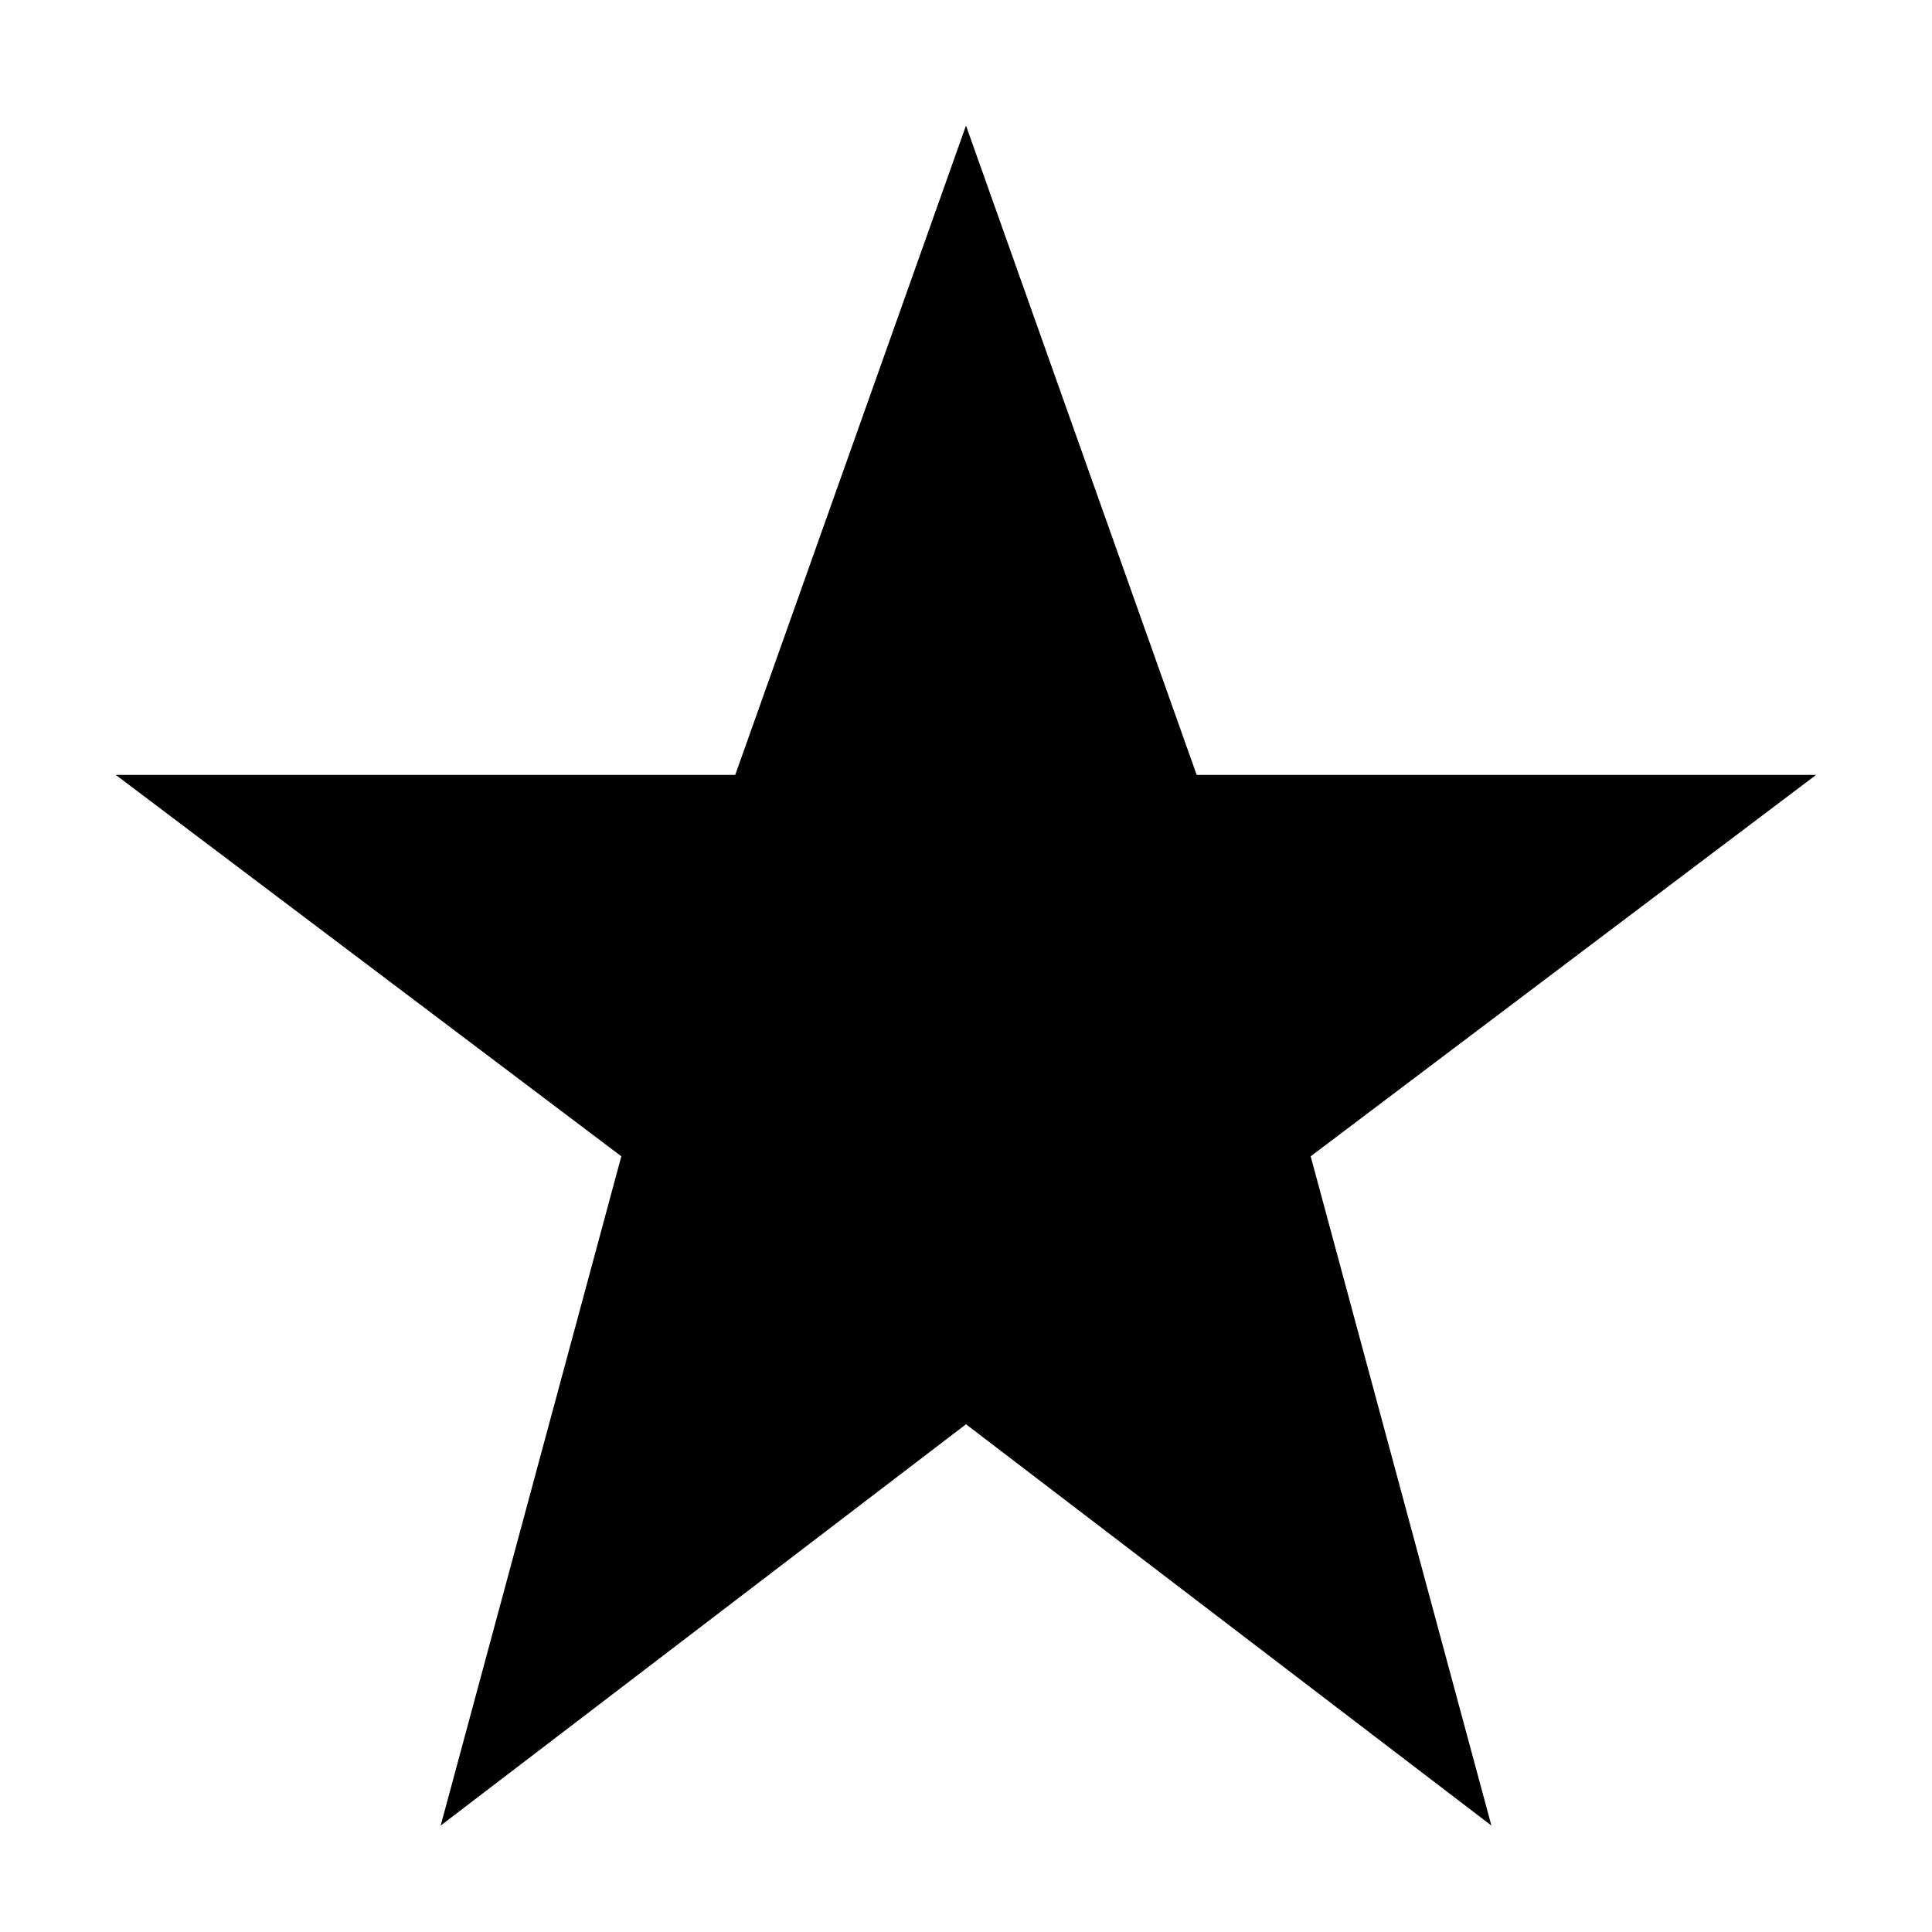
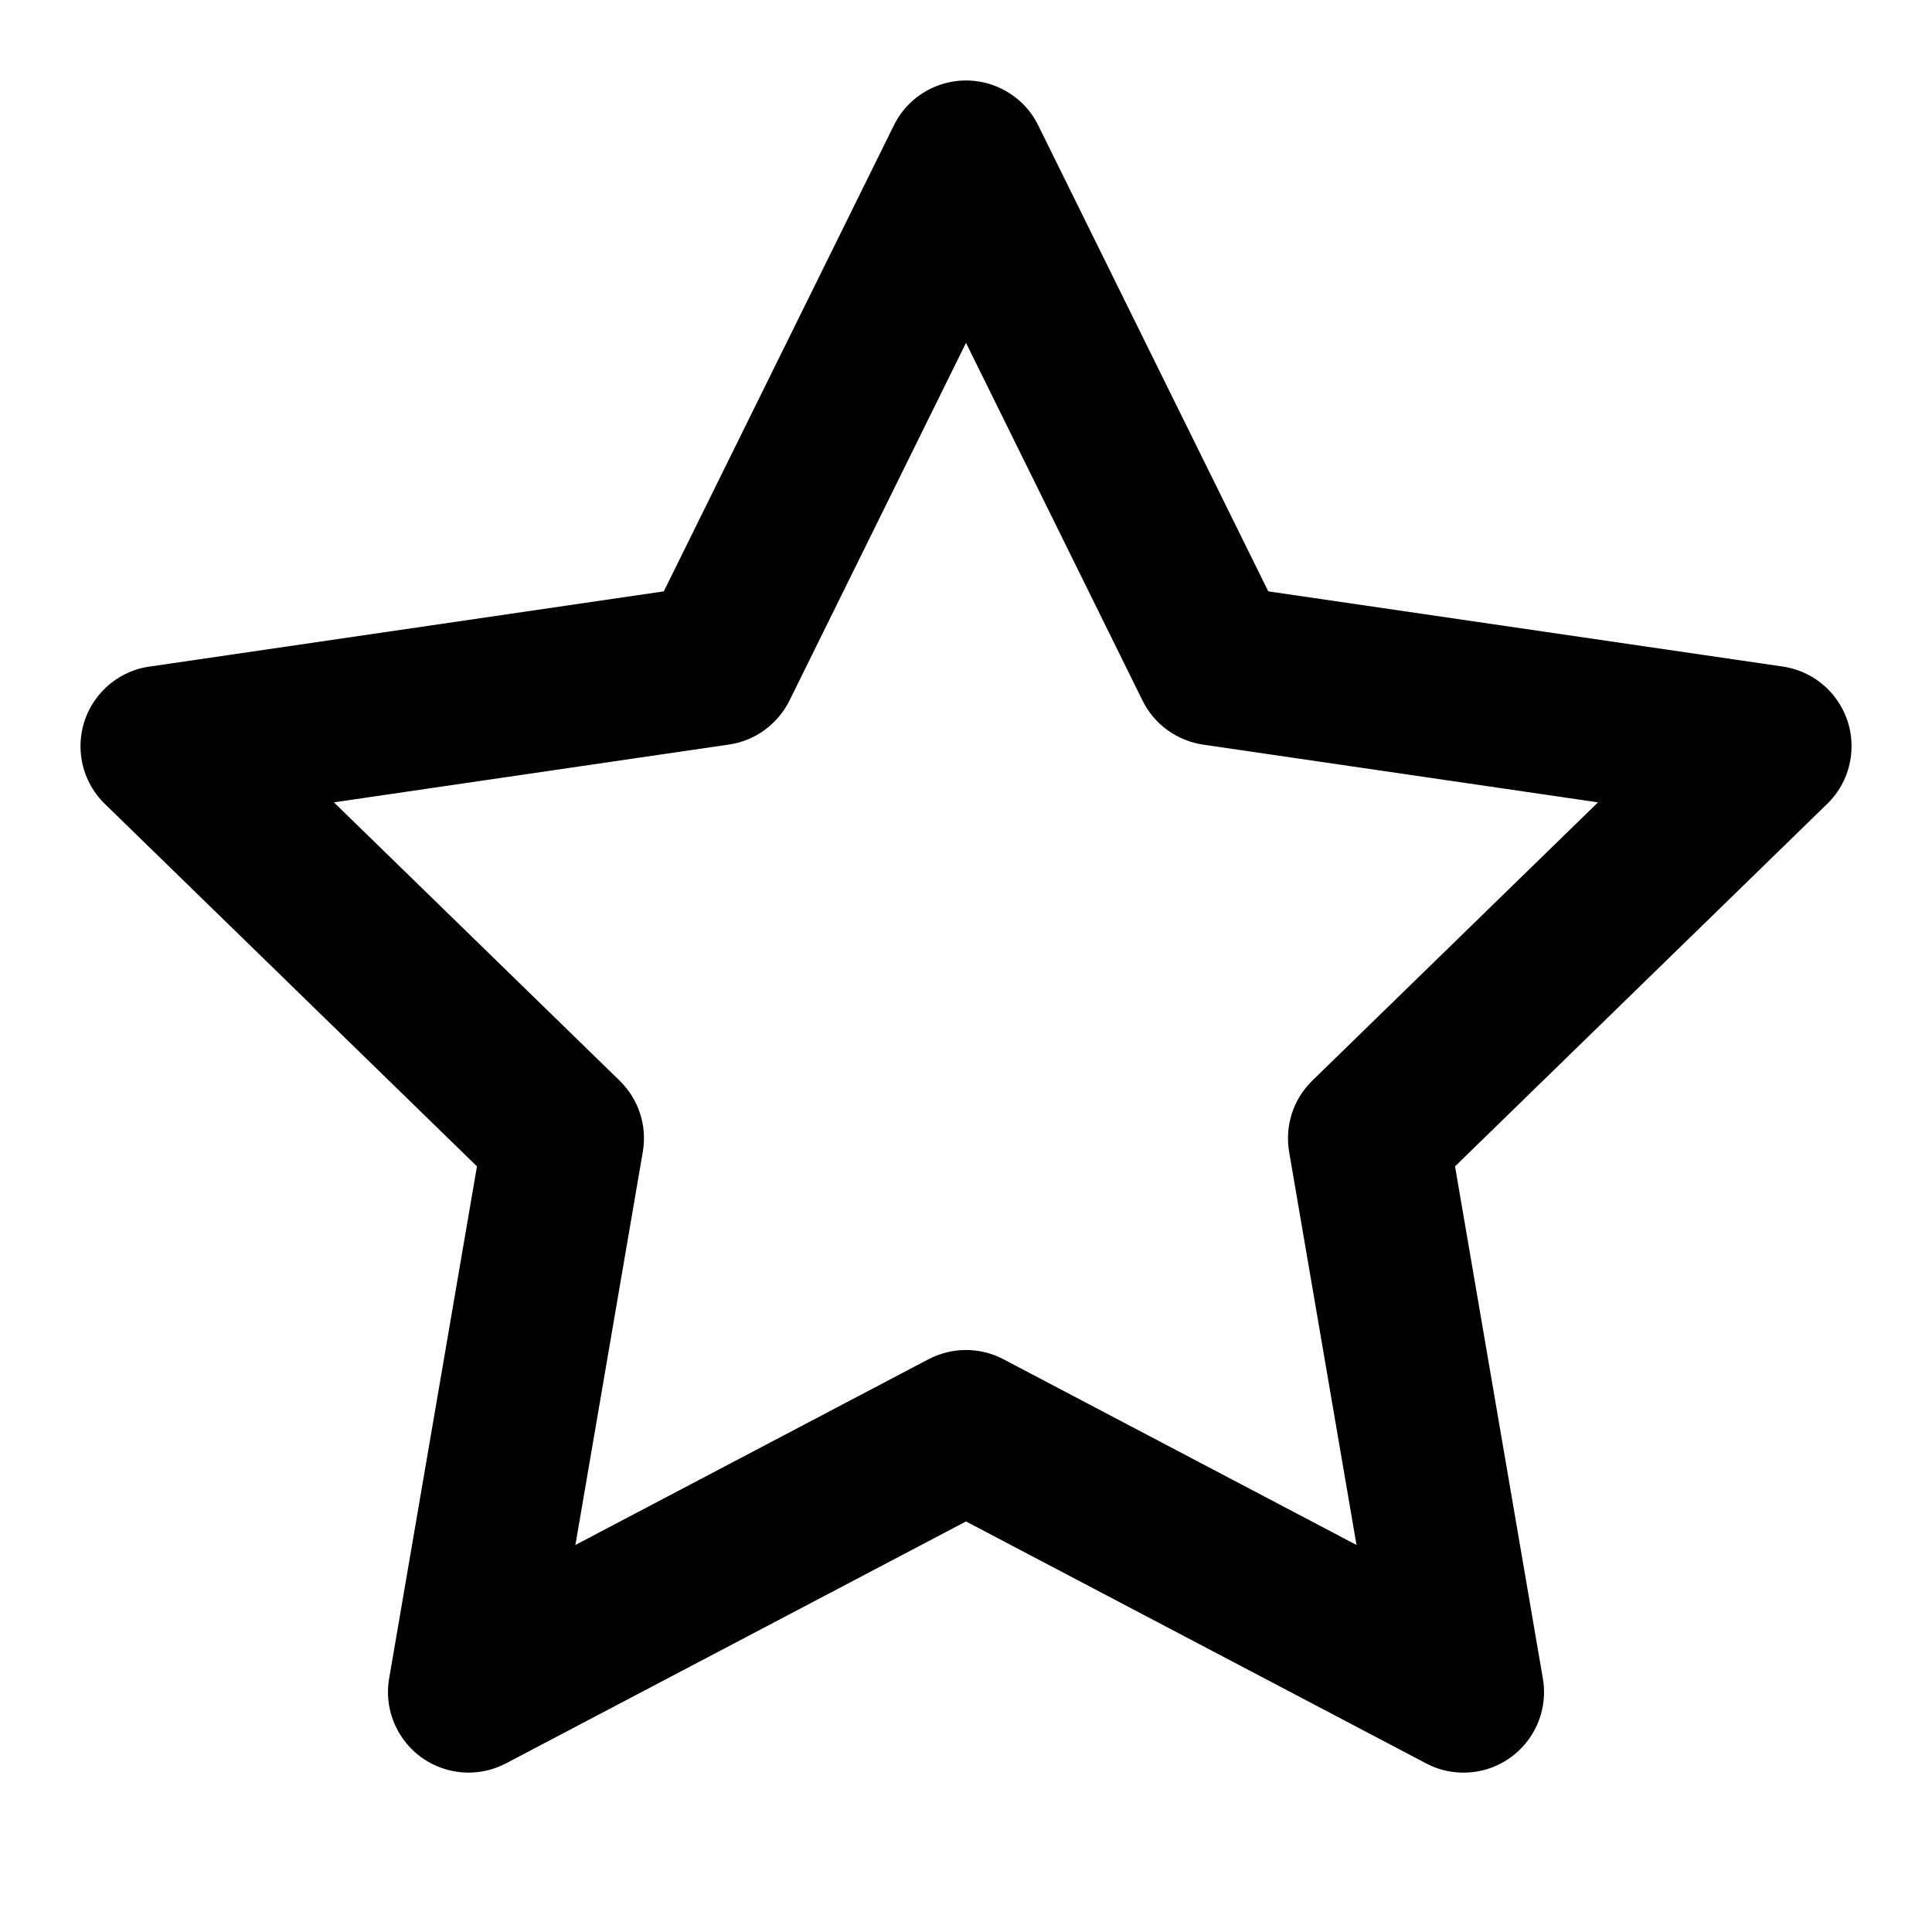
- <svg xmlns="http://www.w3.org/2000/svg" version="1.1" width="20" height="20" viewBox="0 0 20 20">
-   <path d="M10 1.3l2.388 6.722h6.412l-5.232 3.948 1.871 6.928-5.439-4.154-5.438 4.154 1.87-6.928-5.233-3.948h6.412l2.389-6.722z" />
+ <svg xmlns="http://www.w3.org/2000/svg" version="1.1" width="24" height="24" viewBox="0 0 24 24">
+   <path d="M12.897 1.557c-0.092-0.189-0.248-0.352-0.454-0.454-0.495-0.244-1.095-0.041-1.339 0.454l-2.858 5.789-6.391 0.935c-0.208 0.029-0.411 0.127-0.571 0.291-0.386 0.396-0.377 1.029 0.018 1.414l4.623 4.503-1.091 6.362c-0.036 0.207-0.006 0.431 0.101 0.634 0.257 0.489 0.862 0.677 1.351 0.42l5.714-3.005 5.715 3.005c0.186 0.099 0.408 0.139 0.634 0.101 0.544-0.093 0.91-0.61 0.817-1.155l-1.091-6.362 4.623-4.503c0.151-0.146 0.259-0.344 0.292-0.572 0.080-0.546-0.298-1.054-0.845-1.134l-6.39-0.934zM12 4.259l2.193 4.444c0.151 0.305 0.436 0.499 0.752 0.547l4.906 0.717-3.549 3.457c-0.244 0.238-0.341 0.569-0.288 0.885l0.837 4.883-4.386-2.307c-0.301-0.158-0.647-0.148-0.931 0l-4.386 2.307 0.837-4.883c0.058-0.336-0.059-0.661-0.288-0.885l-3.549-3.457 4.907-0.718c0.336-0.049 0.609-0.26 0.752-0.546z" />
</svg>
